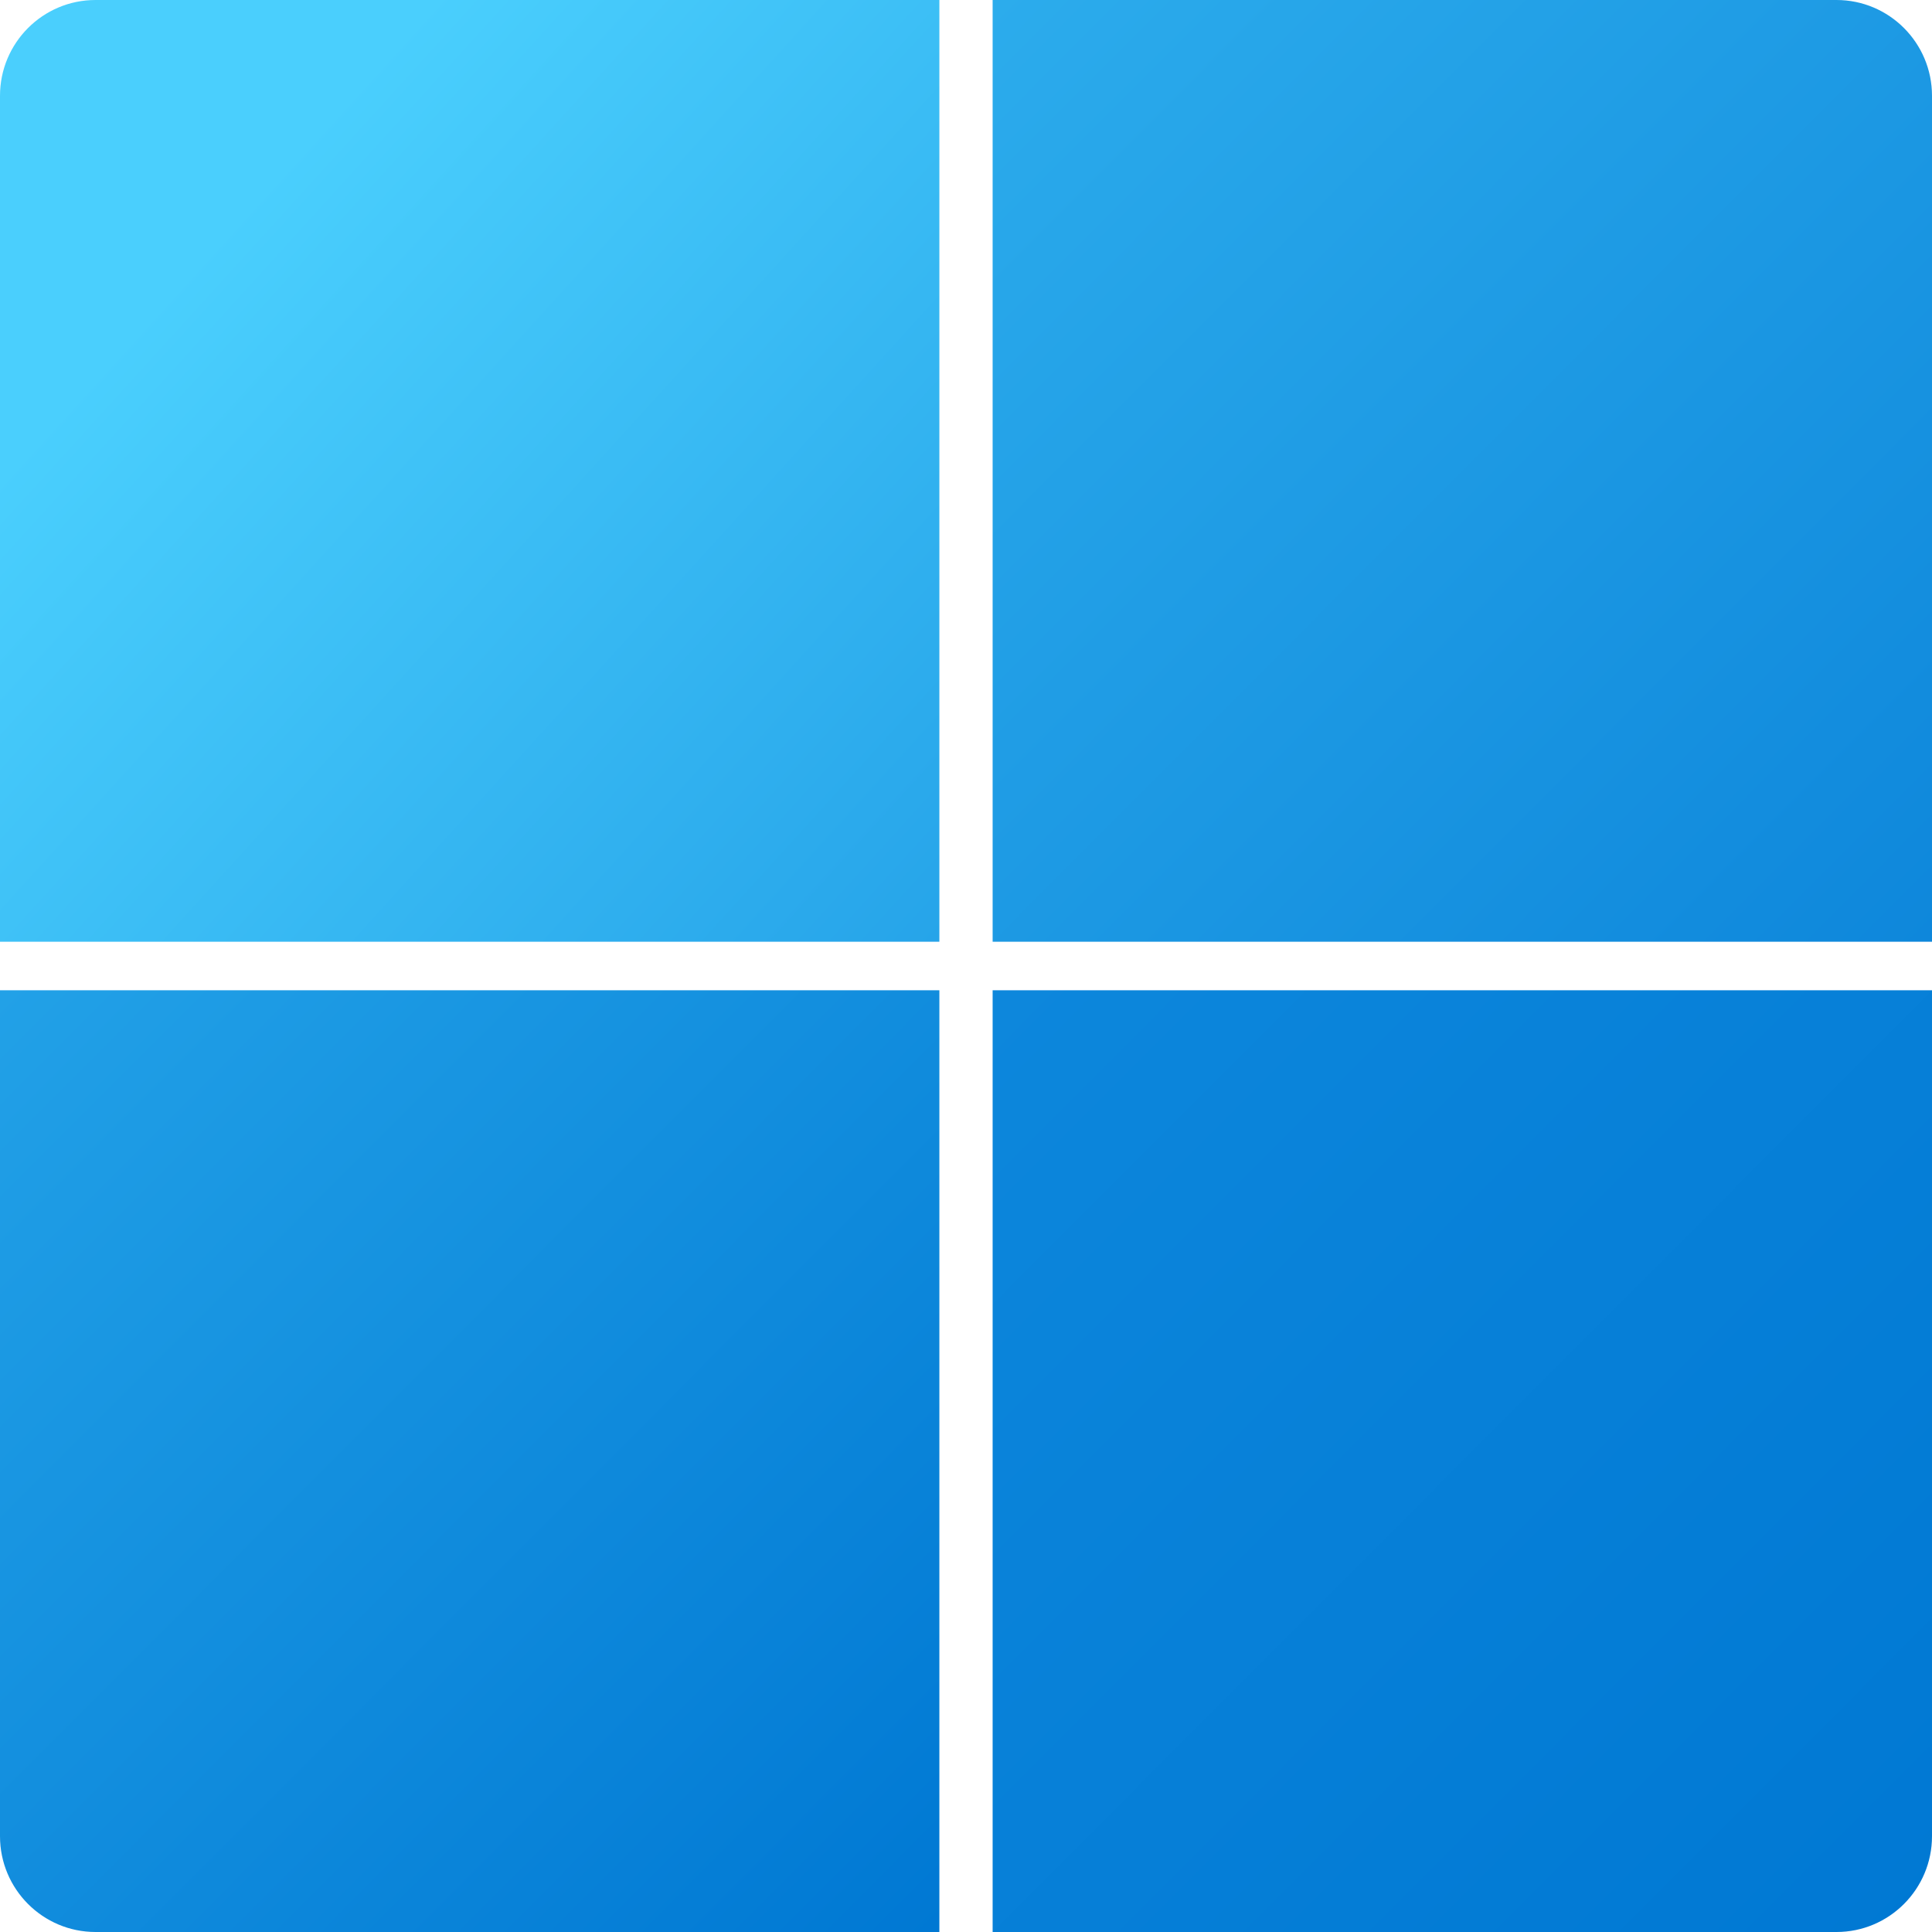
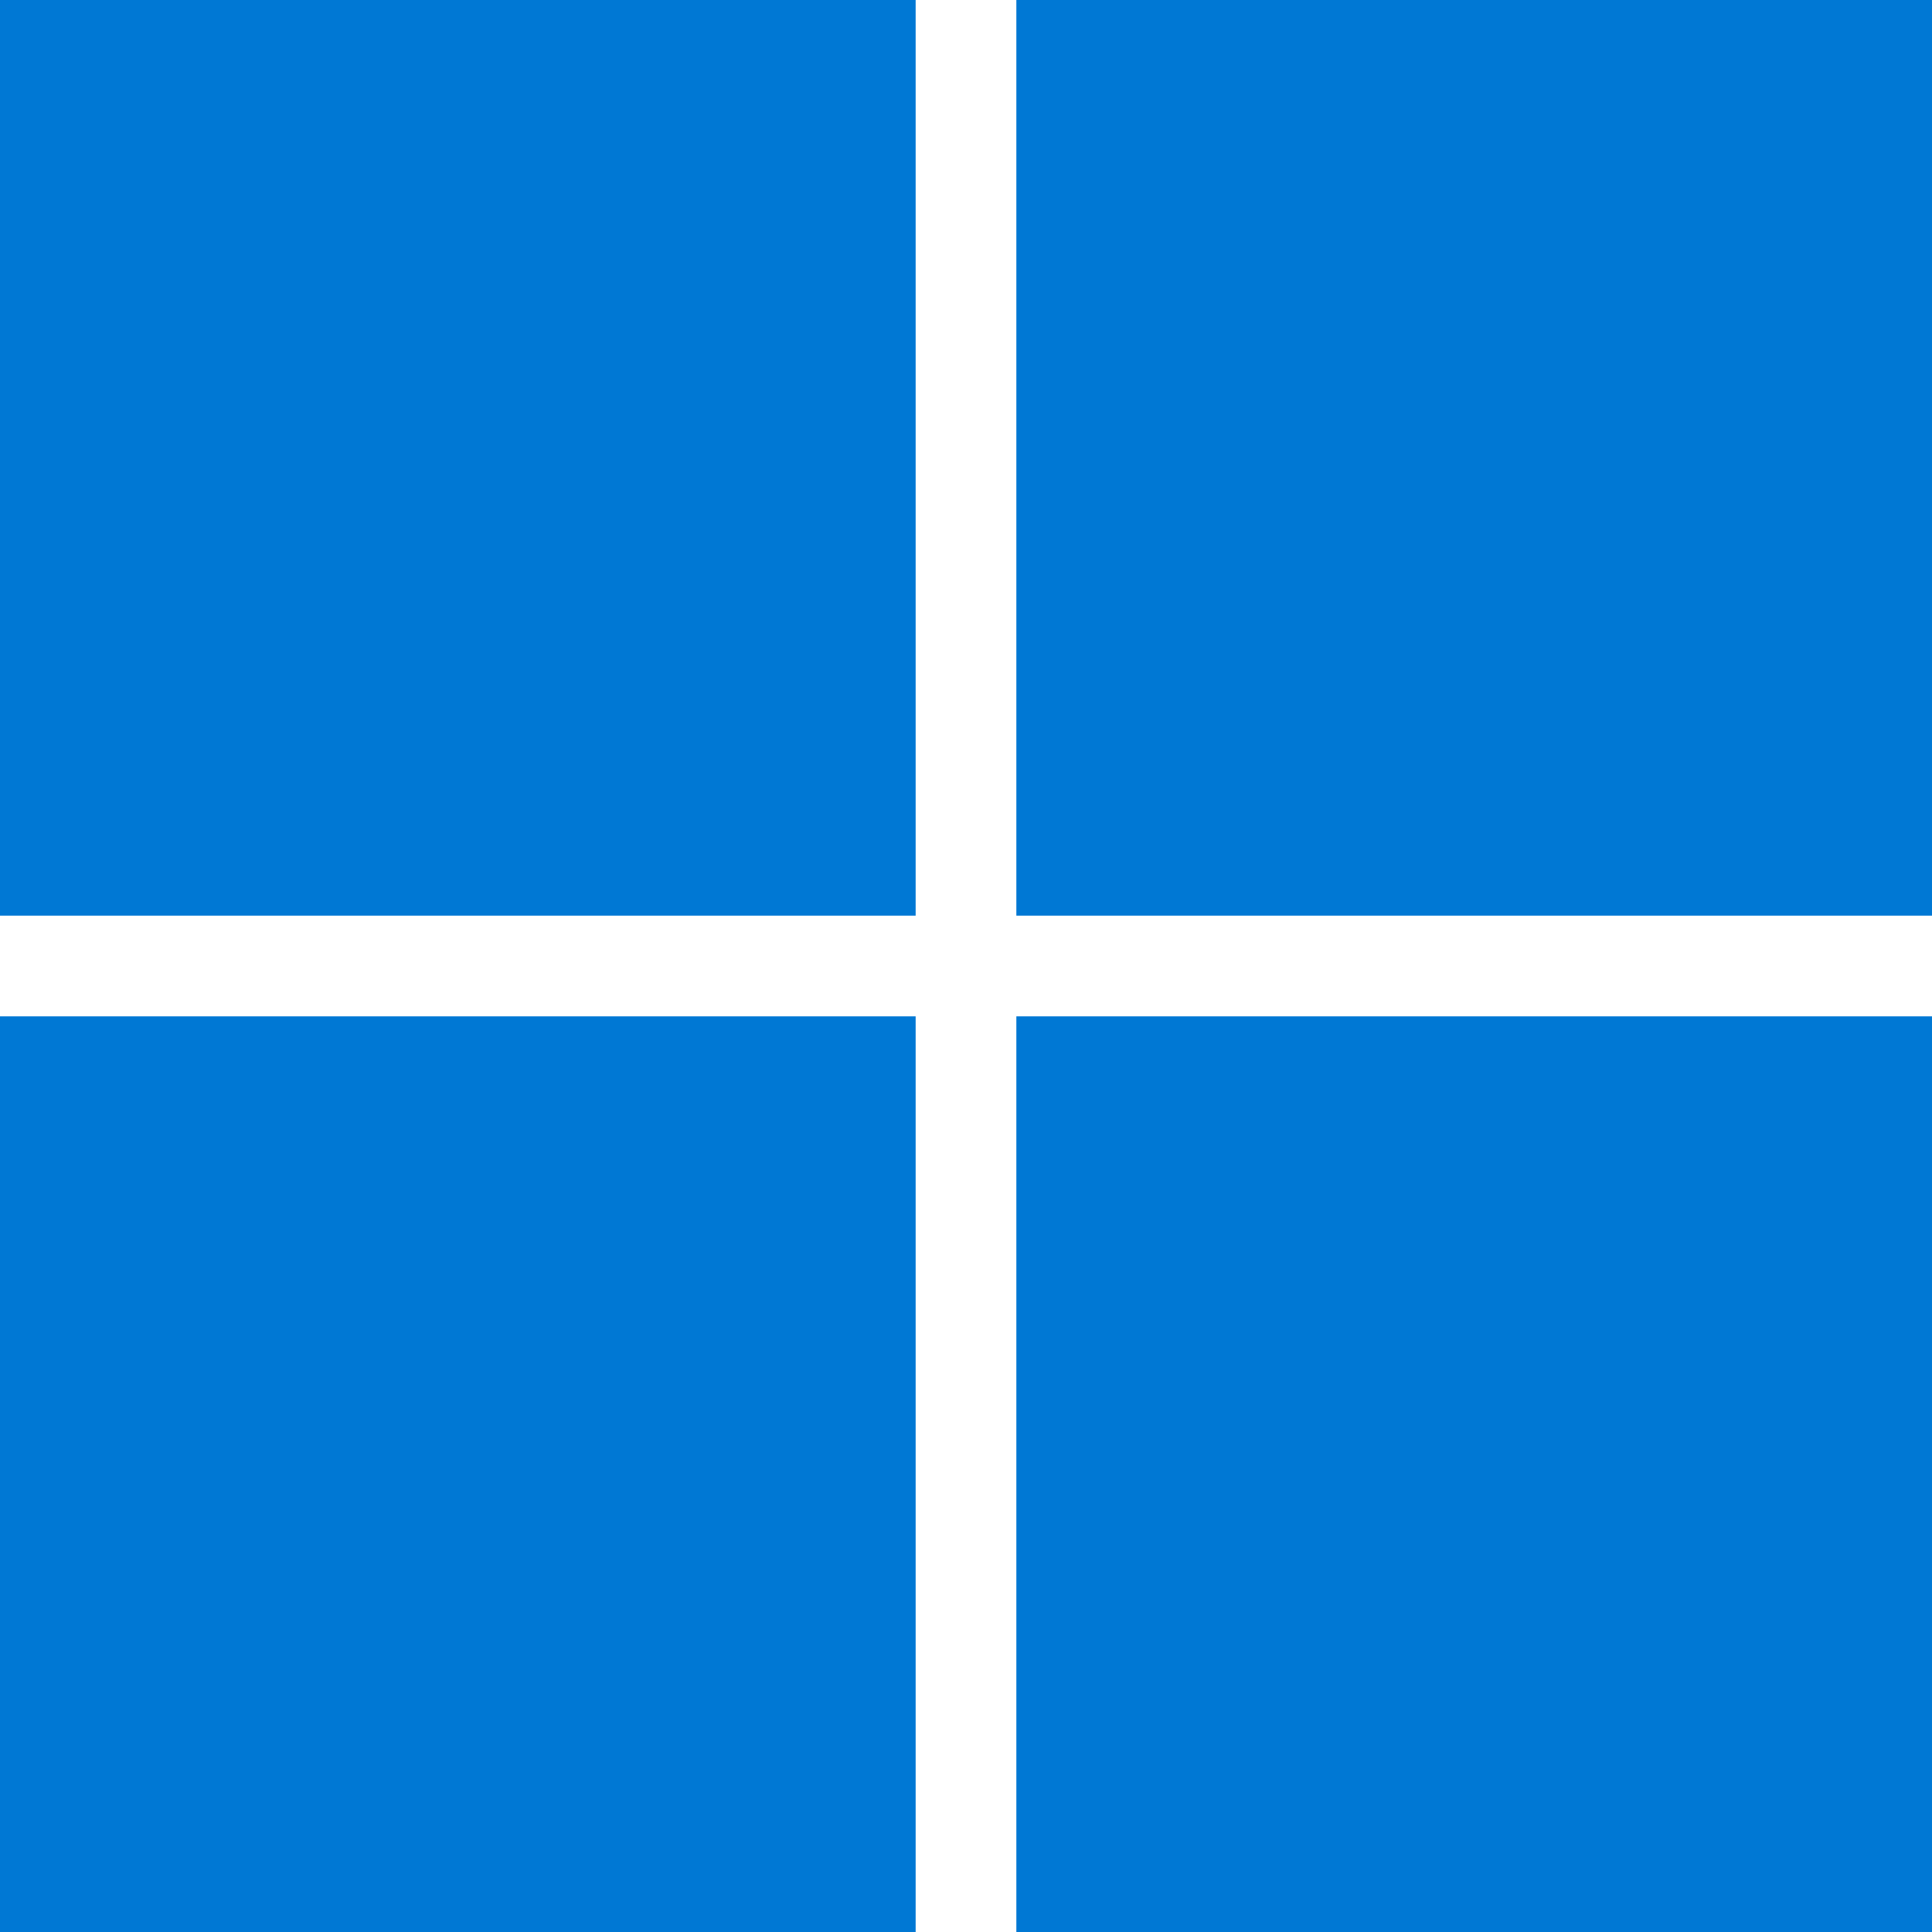
- <svg xmlns="http://www.w3.org/2000/svg" xmlns:xlink="http://www.w3.org/1999/xlink" width="400" height="400" overflow="hidden" version="1.1" id="svg1782">
-   <defs id="defs1770">
-     <linearGradient id="linearGradient76075">
-       <stop style="stop-color:#4acffd" offset="0" id="stop76071" />
-       <stop style="stop-color:#26a4e9" offset="1" id="stop76073" />
-     </linearGradient>
-     <clipPath id="clip0">
-       <rect x="789" y="119" width="400" height="400" id="rect1311" />
-     </clipPath>
-     <linearGradient x1="983" y1="314" x2="789" y2="120" gradientUnits="userSpaceOnUse" spreadMethod="pad" id="fill1" gradientTransform="translate(-789,-119)">
-       <stop offset="0" id="stop1314" style="stop-color:#4fb6e9" />
-       <stop offset="1" id="stop1398" style="stop-color:#5af1fc" />
-     </linearGradient>
-     <linearGradient x1="1188" y1="314" x2="994" y2="120" gradientUnits="userSpaceOnUse" spreadMethod="reflect" id="fill2" gradientTransform="matrix(1.002506,0,0,1.005025,-790.9775,-120.603)">
-       <stop offset="0" id="stop1401" style="stop-color:#0e87db" />
-       <stop offset="1" id="stop1551" style="stop-color:#2cacec" />
-     </linearGradient>
-     <linearGradient x1="983" y1="518" x2="789" y2="324" gradientUnits="userSpaceOnUse" spreadMethod="reflect" id="fill3" gradientTransform="matrix(1.002506,0,0,1.005025,-790.9775,-120.603)">
-       <stop offset="0" id="stop1554" style="stop-color:#0078d3" />
-       <stop offset="1" id="stop1716" style="stop-color:#22a1e7" />
-     </linearGradient>
-     <linearGradient x1="1188" y1="518" x2="994" y2="324" gradientUnits="userSpaceOnUse" spreadMethod="reflect" id="fill4" gradientTransform="matrix(1.002506,0,0,1.005025,-790.9775,-120.603)">
-       <stop offset="0" id="stop1719" style="stop-color:#0078d3" />
-       <stop offset="1" id="stop1767" style="stop-color:#0d87dc" />
-     </linearGradient>
-     <linearGradient xlink:href="#linearGradient76075" id="linearGradient76077" x1="39.9" y1="54.608" x2="194" y2="195" gradientUnits="userSpaceOnUse" gradientTransform="matrix(1.002506,0,0,1.005025,0,-1.005025)" />
-   </defs>
-   <path d="M 19.783,0 H 194.486 V 194.975 H 0 V 19.833 C 0,8.879 8.857,0 19.783,0 Z" fill-rule="evenodd" id="path1772" style="fill:url(#linearGradient76077);fill-opacity:1;stroke-width:1.004" />
-   <path d="M 205.514,0 H 380.221 C 391.138,0 400,8.879 400,19.833 V 194.975 H 205.514 Z" fill-rule="evenodd" id="path1774" style="fill:url(#fill2);fill-opacity:1;stroke-width:1.004" />
-   <path d="M 0,205.025 H 194.486 V 400 H 19.783 C 8.857,400 0,391.121 0,380.167 Z" fill-rule="evenodd" id="path1776" style="fill:url(#fill3);fill-opacity:1;stroke-width:1.004" />
-   <path d="M 205.514,205.025 H 400 v 175.142 C 400,391.121 391.138,400 380.221,400 H 205.514 Z" fill-rule="evenodd" id="path1778" style="fill:url(#fill4);fill-opacity:1;stroke-width:1.004" />
+ <svg xmlns="http://www.w3.org/2000/svg" viewBox="0 0 256 256">
+   <path fill="#0078d4" d="M0 0h121.329v121.329H0zm134.671 0H256v121.329H134.671zM0 134.671h121.329V256H0zm134.671 0H256V256H134.671z" />
</svg>
